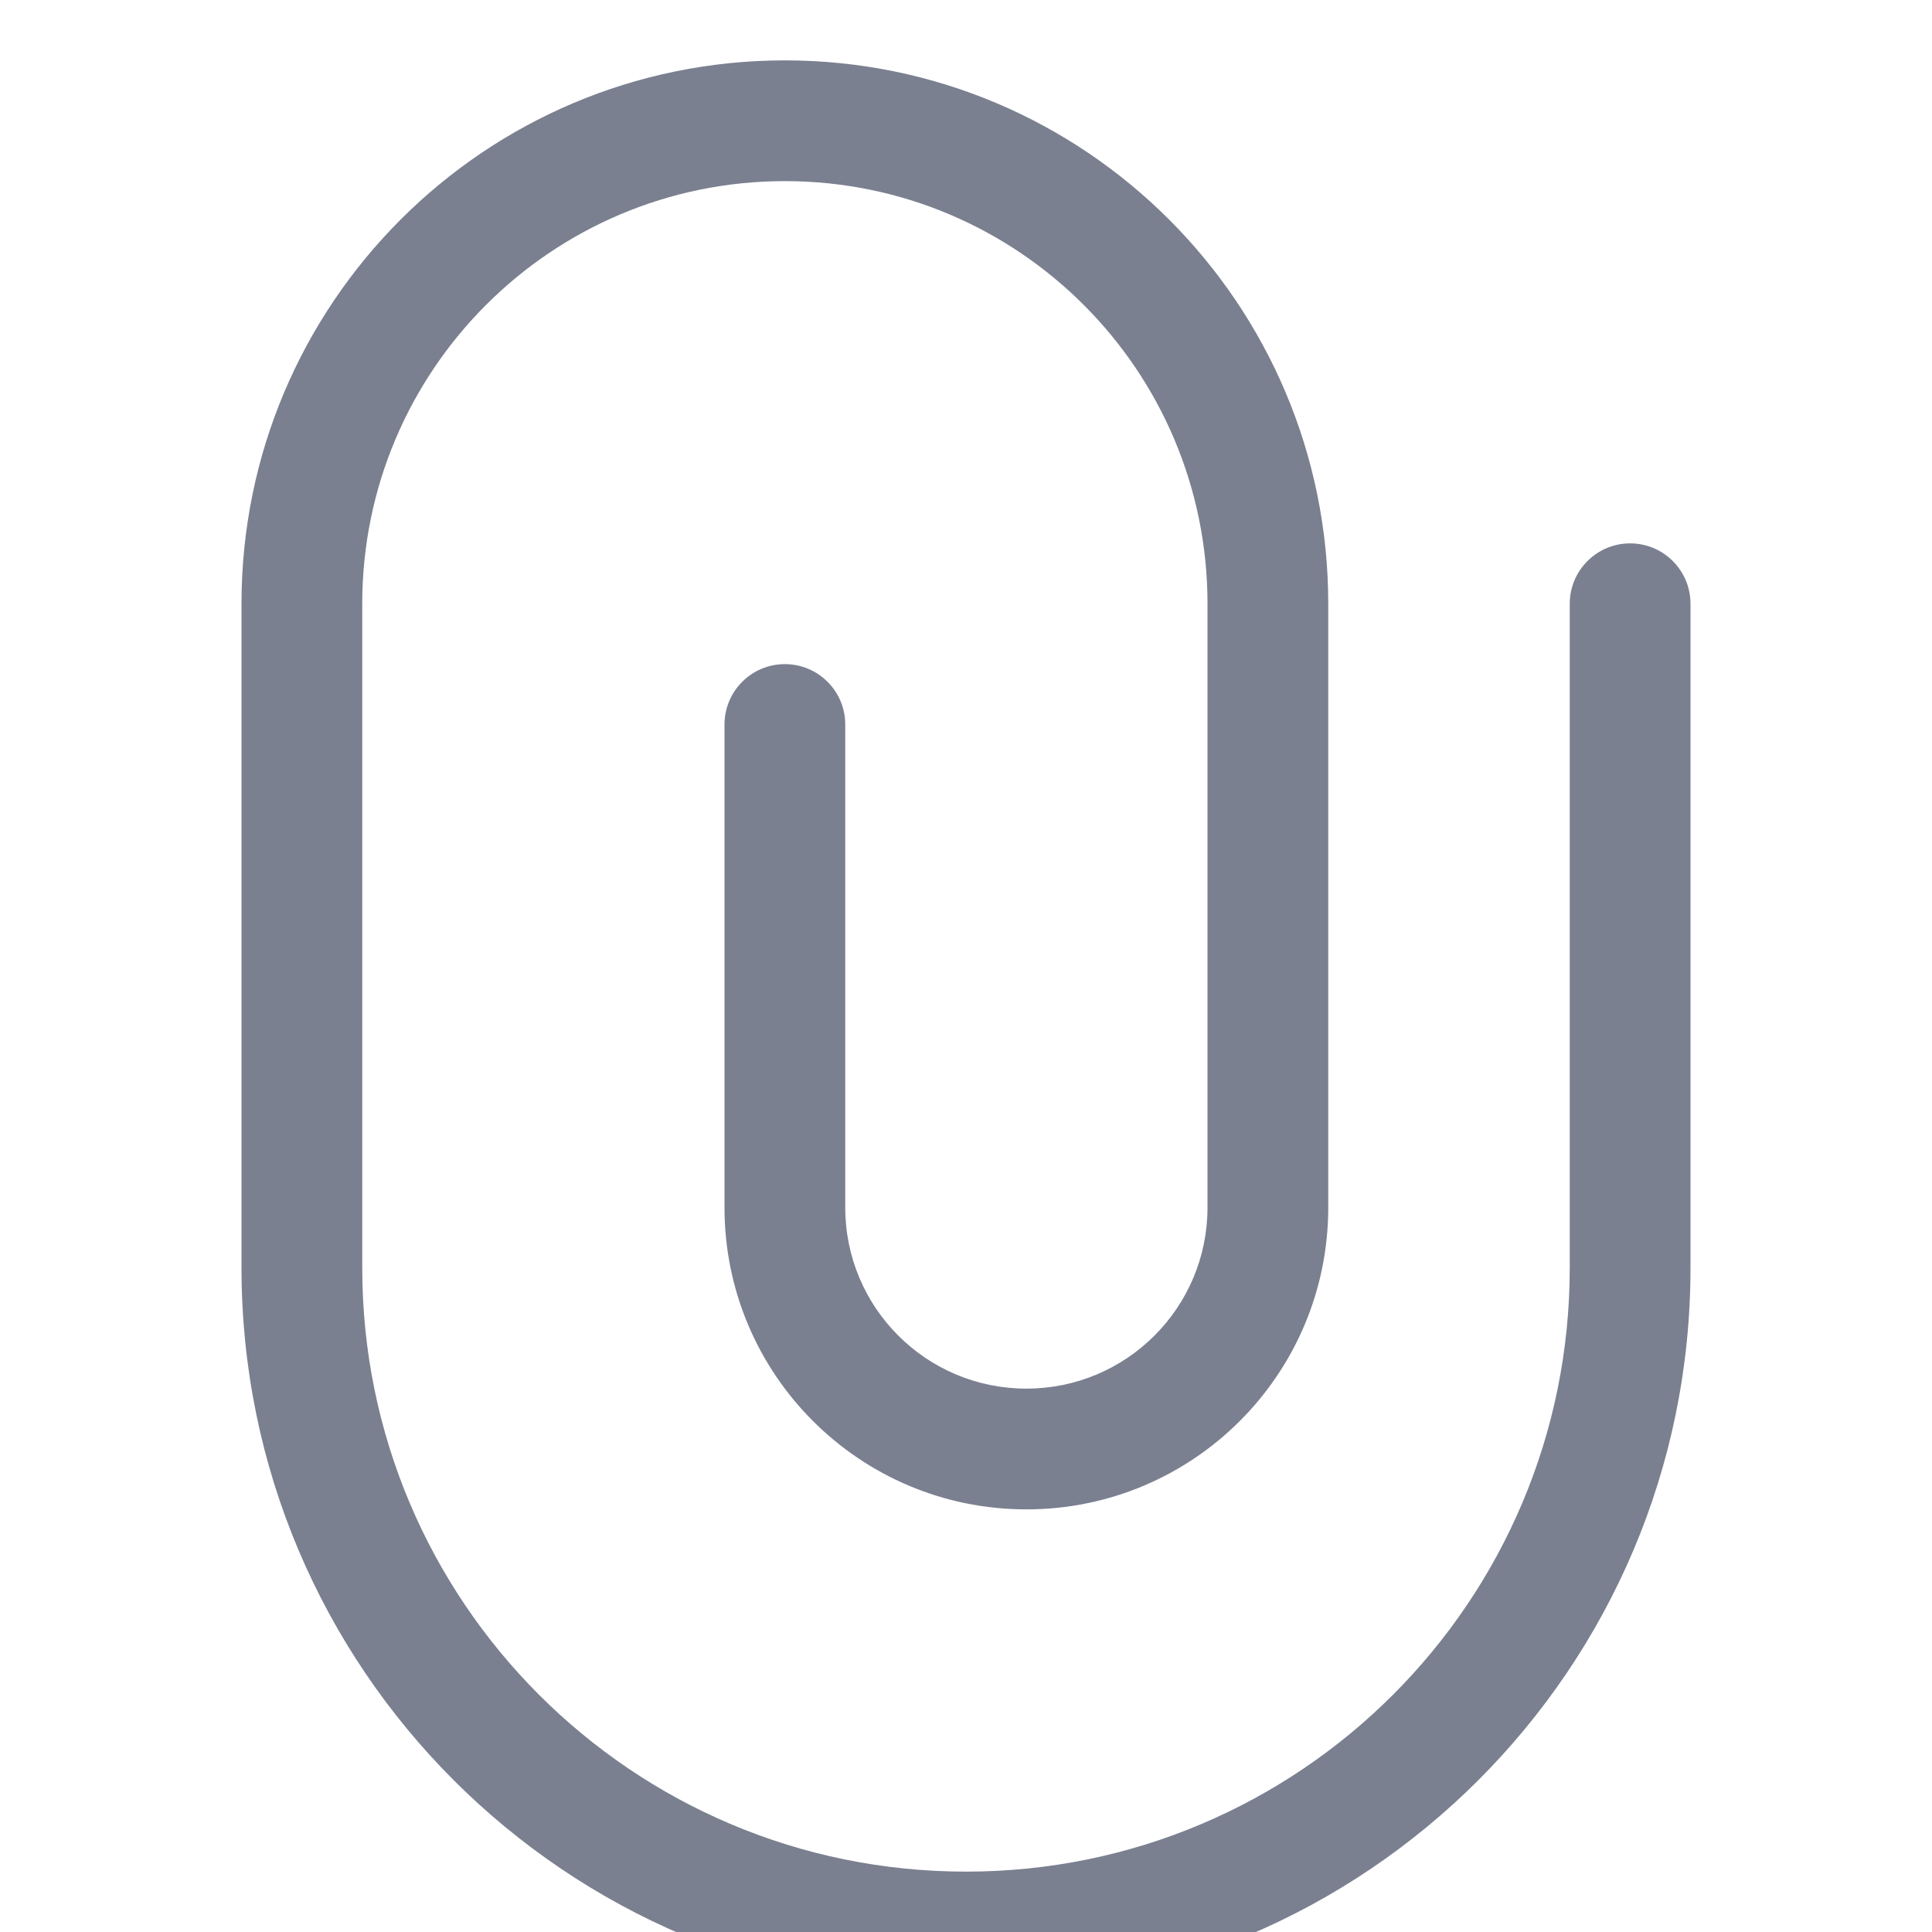
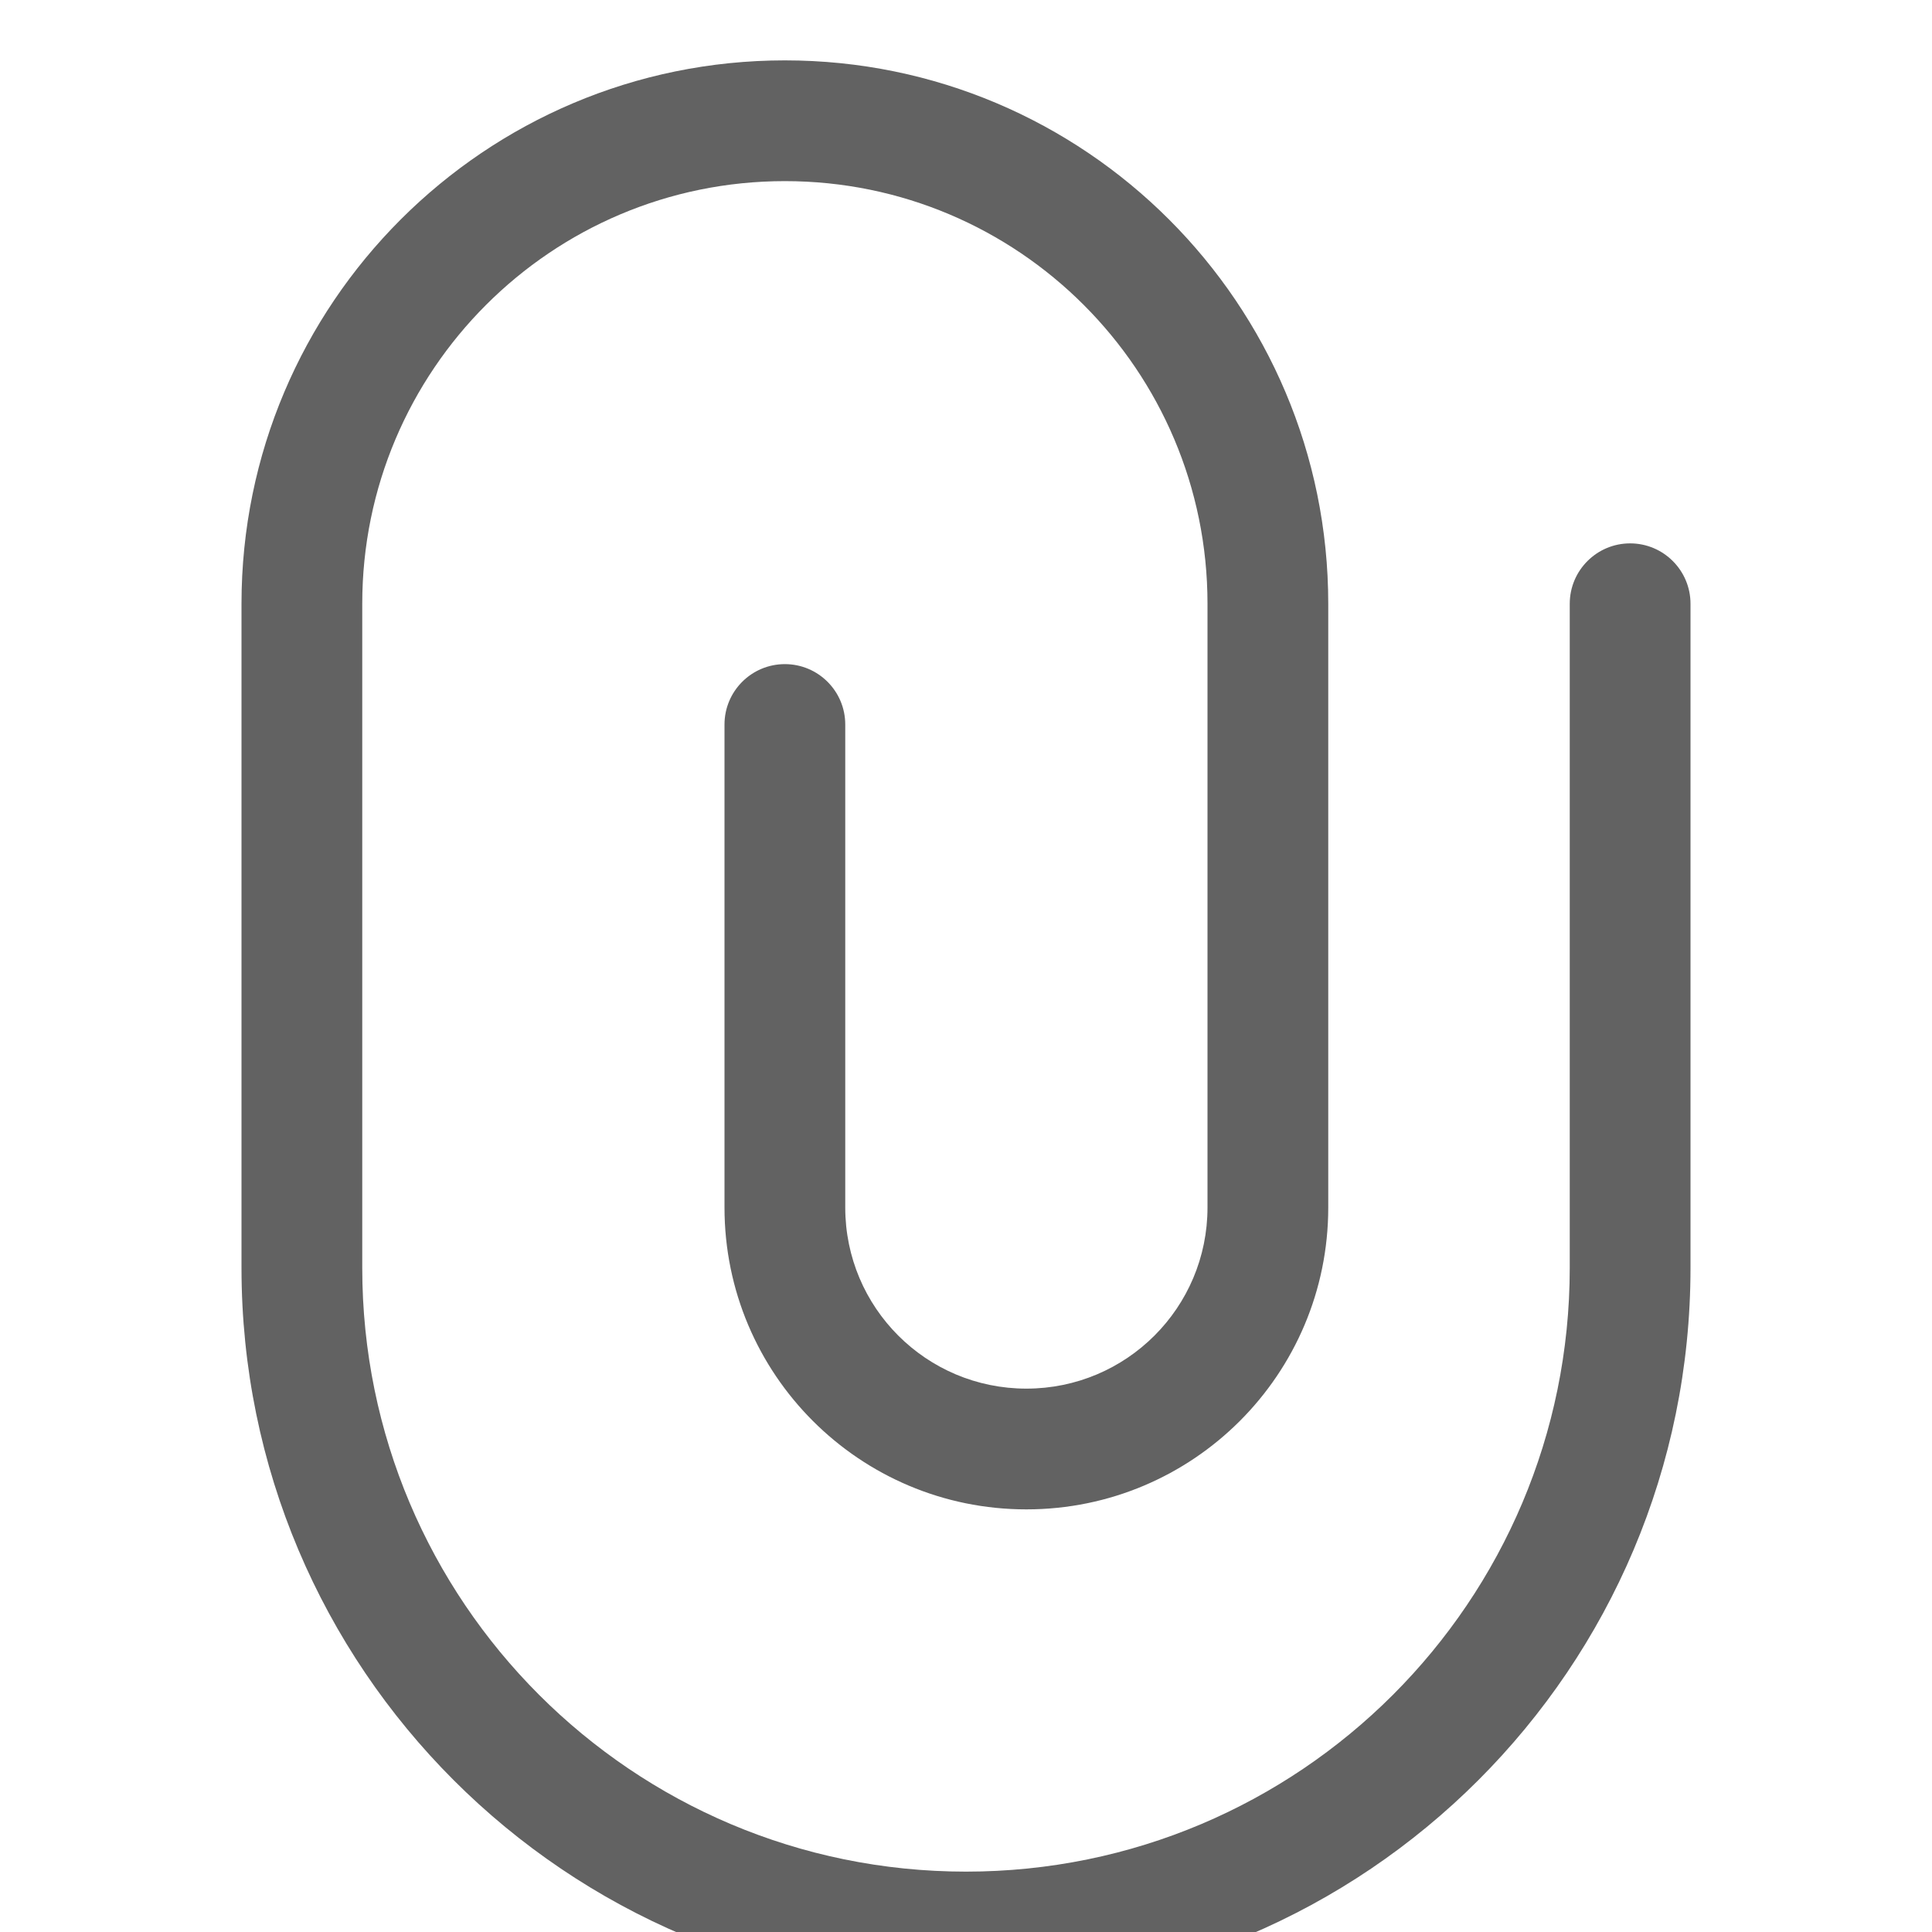
<svg xmlns="http://www.w3.org/2000/svg" height="16" viewBox="0 0 16 16" width="16">
-   <path d="m4 6c0-.276.224-.5.5-.5s.5.224.5.5v4c0 .829.671 1.5 1.5 1.5s1.5-.671 1.5-1.5v-5c0-1.933-1.567-3.5-3.5-3.5s-3.5 1.567-3.5 3.5v5.5c0 2.762 2.238 5 5 5s5-2.238 5-5v-5.5c0-.276.224-.5.5-.5s.5.224.5.5v5.5c0 3.314-2.686 6-6 6s-6-2.686-6-6v-5.5c0-2.485 2.015-4.5 4.5-4.5s4.5 2.015 4.5 4.5v5c0 1.381-1.119 2.5-2.5 2.5s-2.5-1.119-2.5-2.5z" fill="#7a8090" transform="translate(2)" />
+   <path d="m4 6c0-.276.224-.5.5-.5s.5.224.5.5v4c0 .829.671 1.5 1.5 1.5s1.5-.671 1.5-1.5v-5c0-1.933-1.567-3.5-3.5-3.5s-3.5 1.567-3.5 3.5v5.5c0 2.762 2.238 5 5 5s5-2.238 5-5v-5.5c0-.276.224-.5.5-.5s.5.224.5.5v5.5c0 3.314-2.686 6-6 6s-6-2.686-6-6v-5.5c0-2.485 2.015-4.5 4.5-4.5s4.5 2.015 4.5 4.5v5c0 1.381-1.119 2.5-2.5 2.5s-2.5-1.119-2.5-2.5z" fill="#626262" transform="translate(2)" />
</svg>
